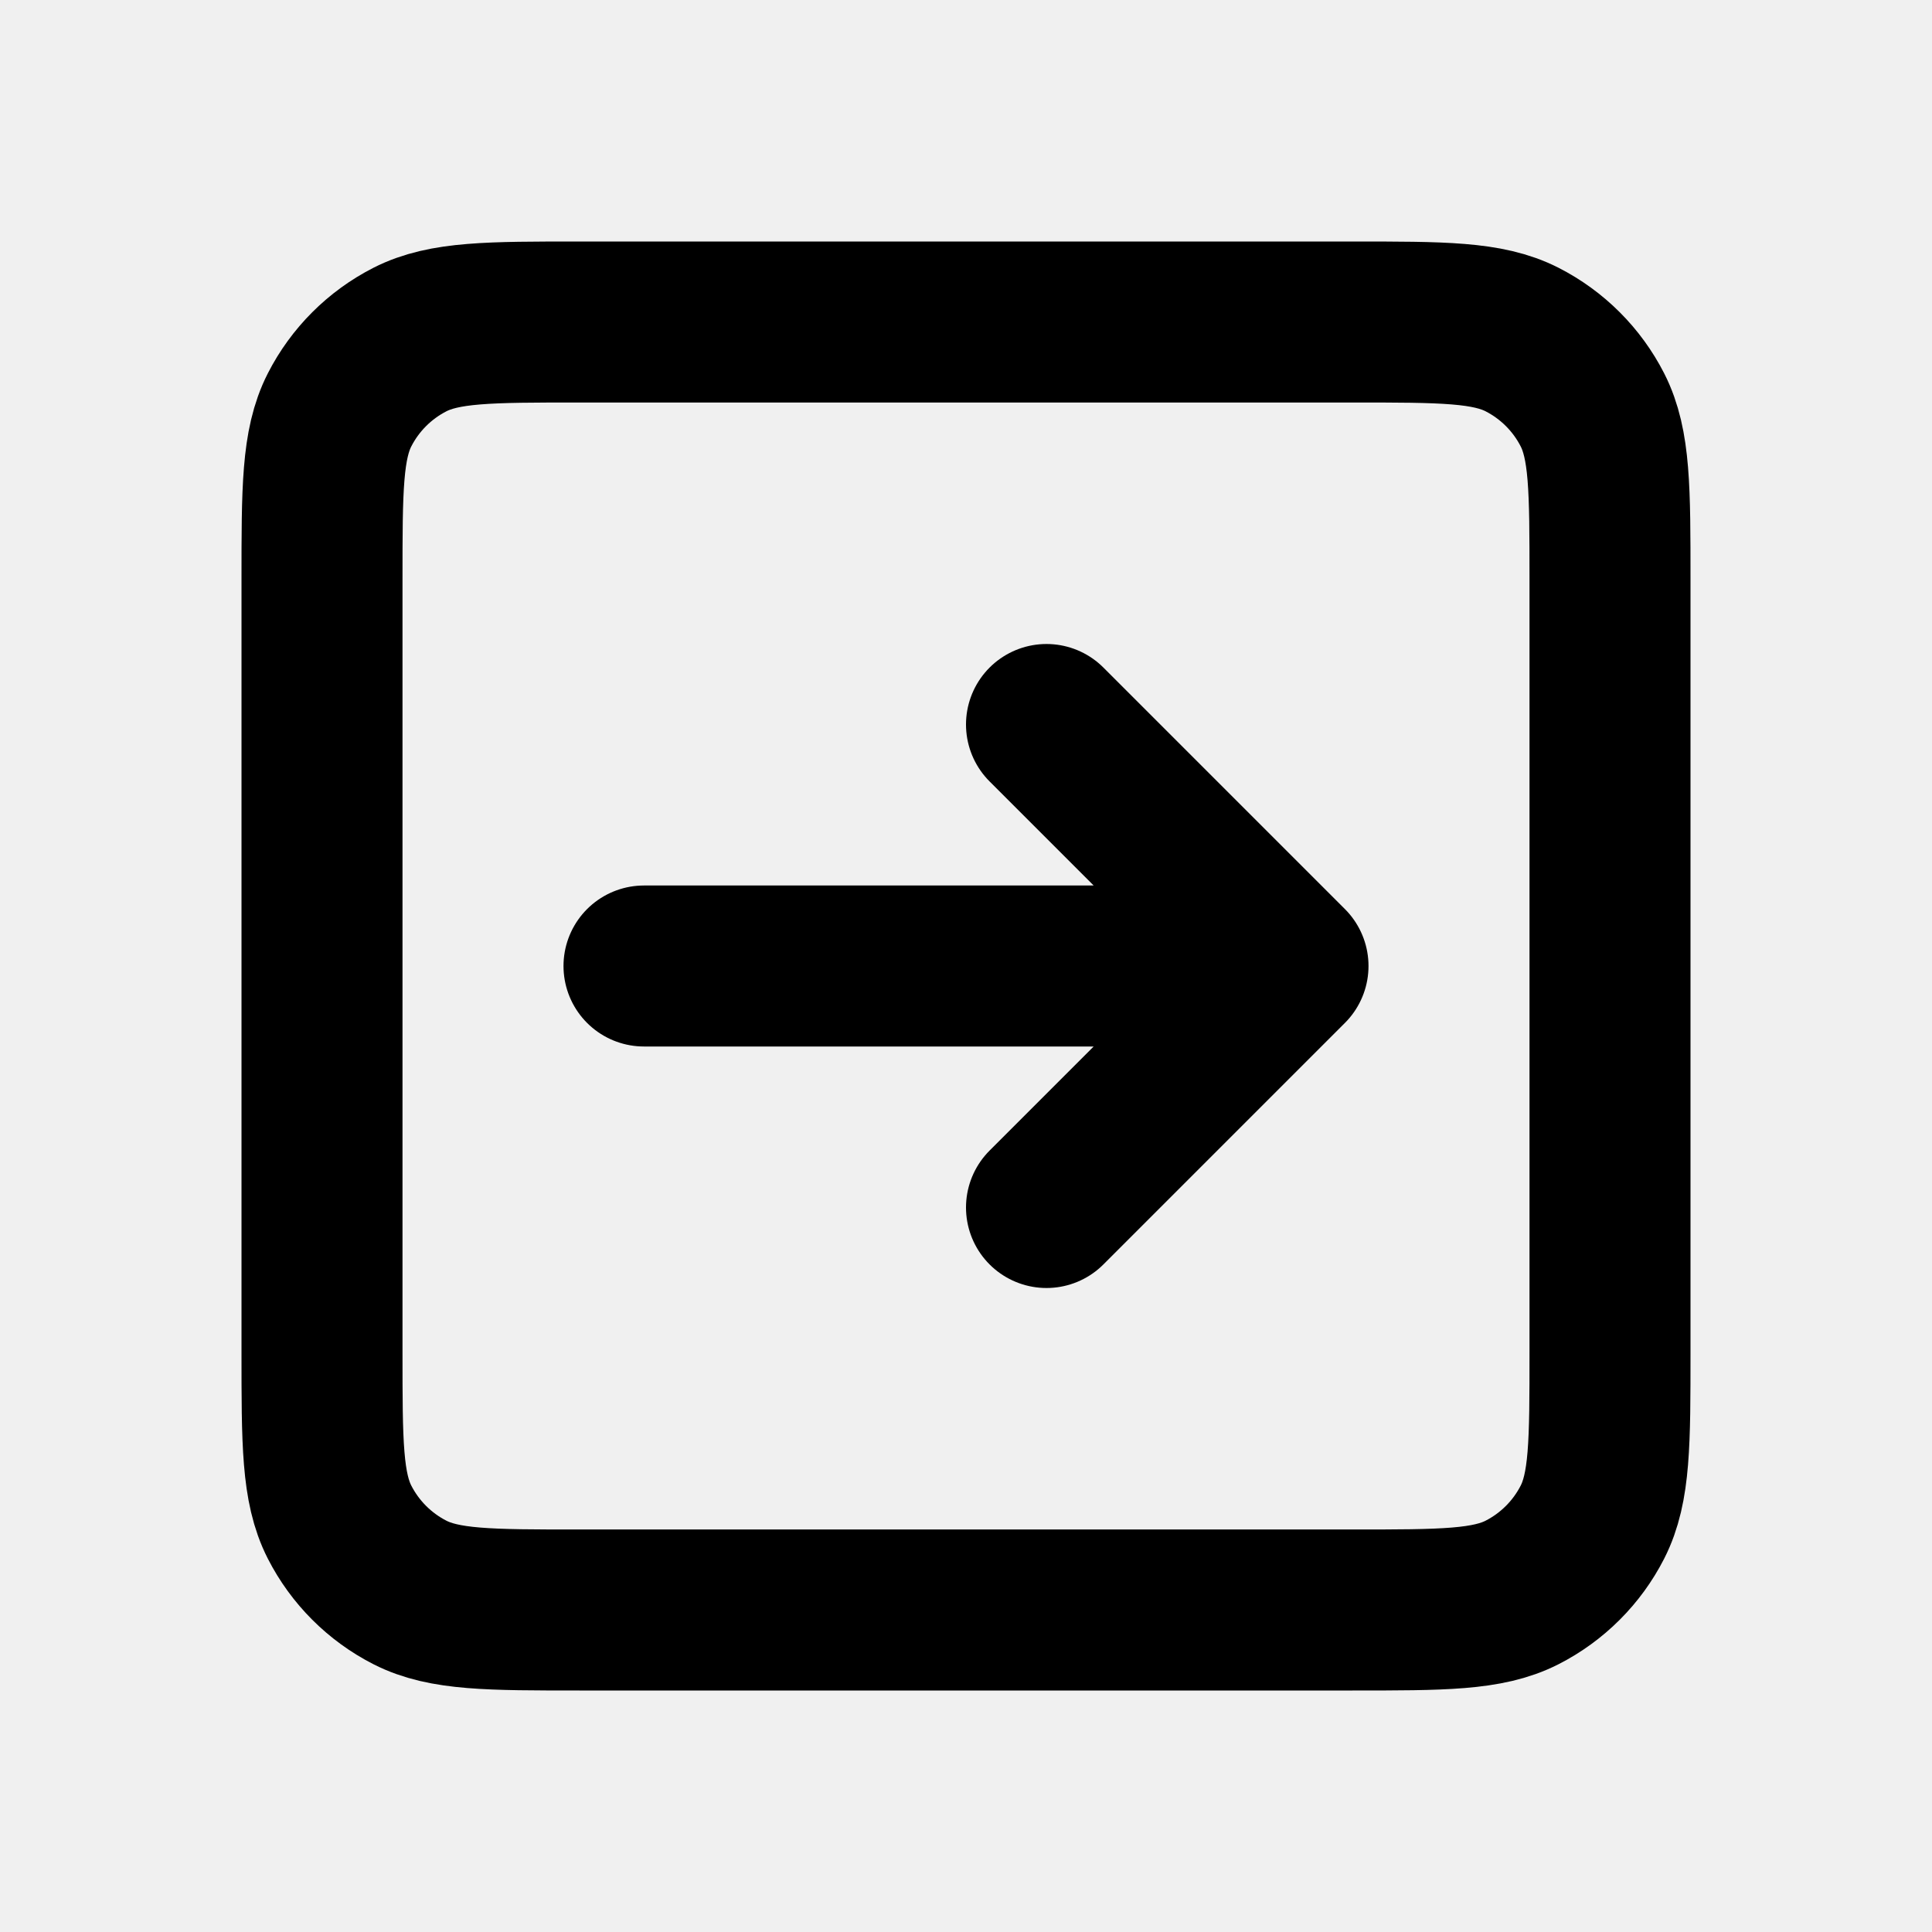
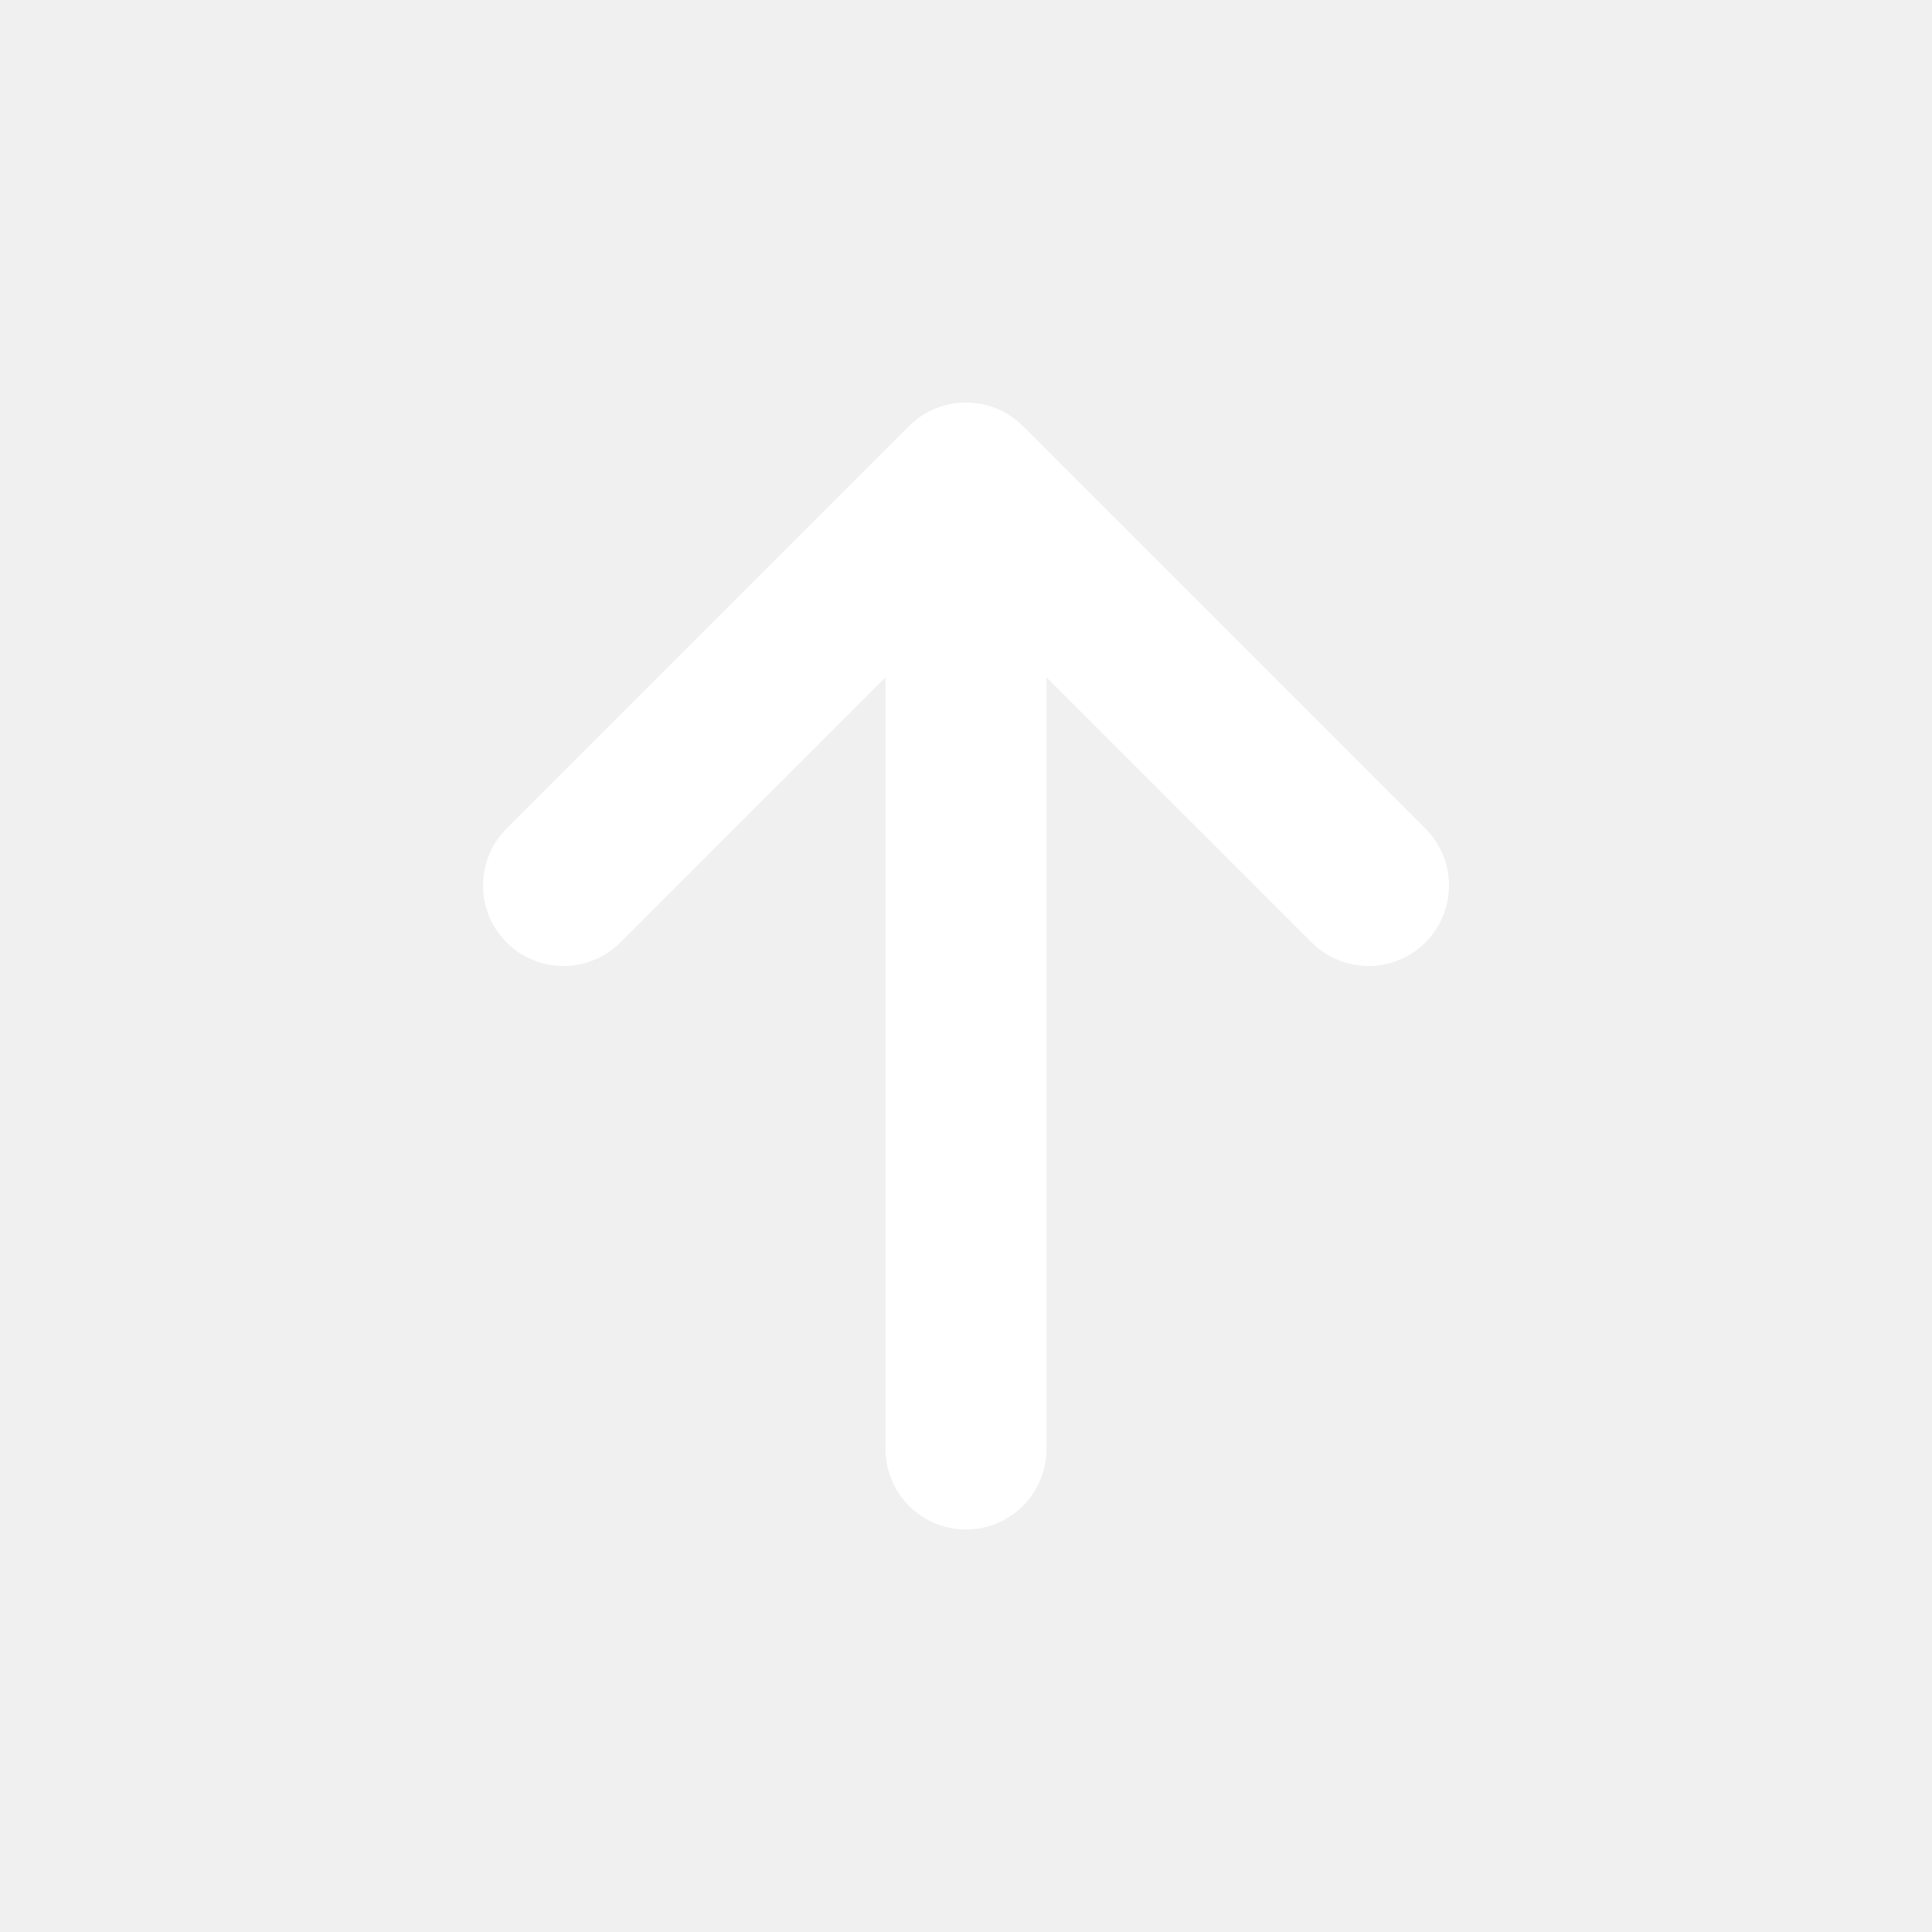
- <svg xmlns="http://www.w3.org/2000/svg" width="40px" height="40px" viewBox="0 0 24 24" fill="none">
-   <path d="M13 15L16 12M16 12L13 9M16 12H8M7.2 20H16.8C17.92 20 18.48 20 18.908 19.782C19.284 19.59 19.59 19.284 19.782 18.908C20 18.48 20 17.92 20 16.8V7.2C20 6.08 20 5.52 19.782 5.092C19.59 4.716 19.284 4.41 18.908 4.218C18.48 4 17.92 4 16.8 4H7.2C6.08 4 5.52 4 5.092 4.218C4.716 4.41 4.41 4.716 4.218 5.092C4 5.52 4 6.08 4 7.2V16.8C4 17.92 4 18.48 4.218 18.908C4.41 19.284 4.716 19.59 5.092 19.782C5.52 20 6.08 20 7.2 20Z" stroke="#000000" stroke-width="2" stroke-linecap="round" stroke-linejoin="round" />
+ <svg xmlns="http://www.w3.org/2000/svg" width="36px" height="36px" viewBox="0 0 24 24" fill="none">
+   <path d="M12 6V18M12 6L7 11M12 6L17 11" stroke="#ffffff" stroke-width="2" stroke-linecap="round" stroke-linejoin="round" />
</svg>
